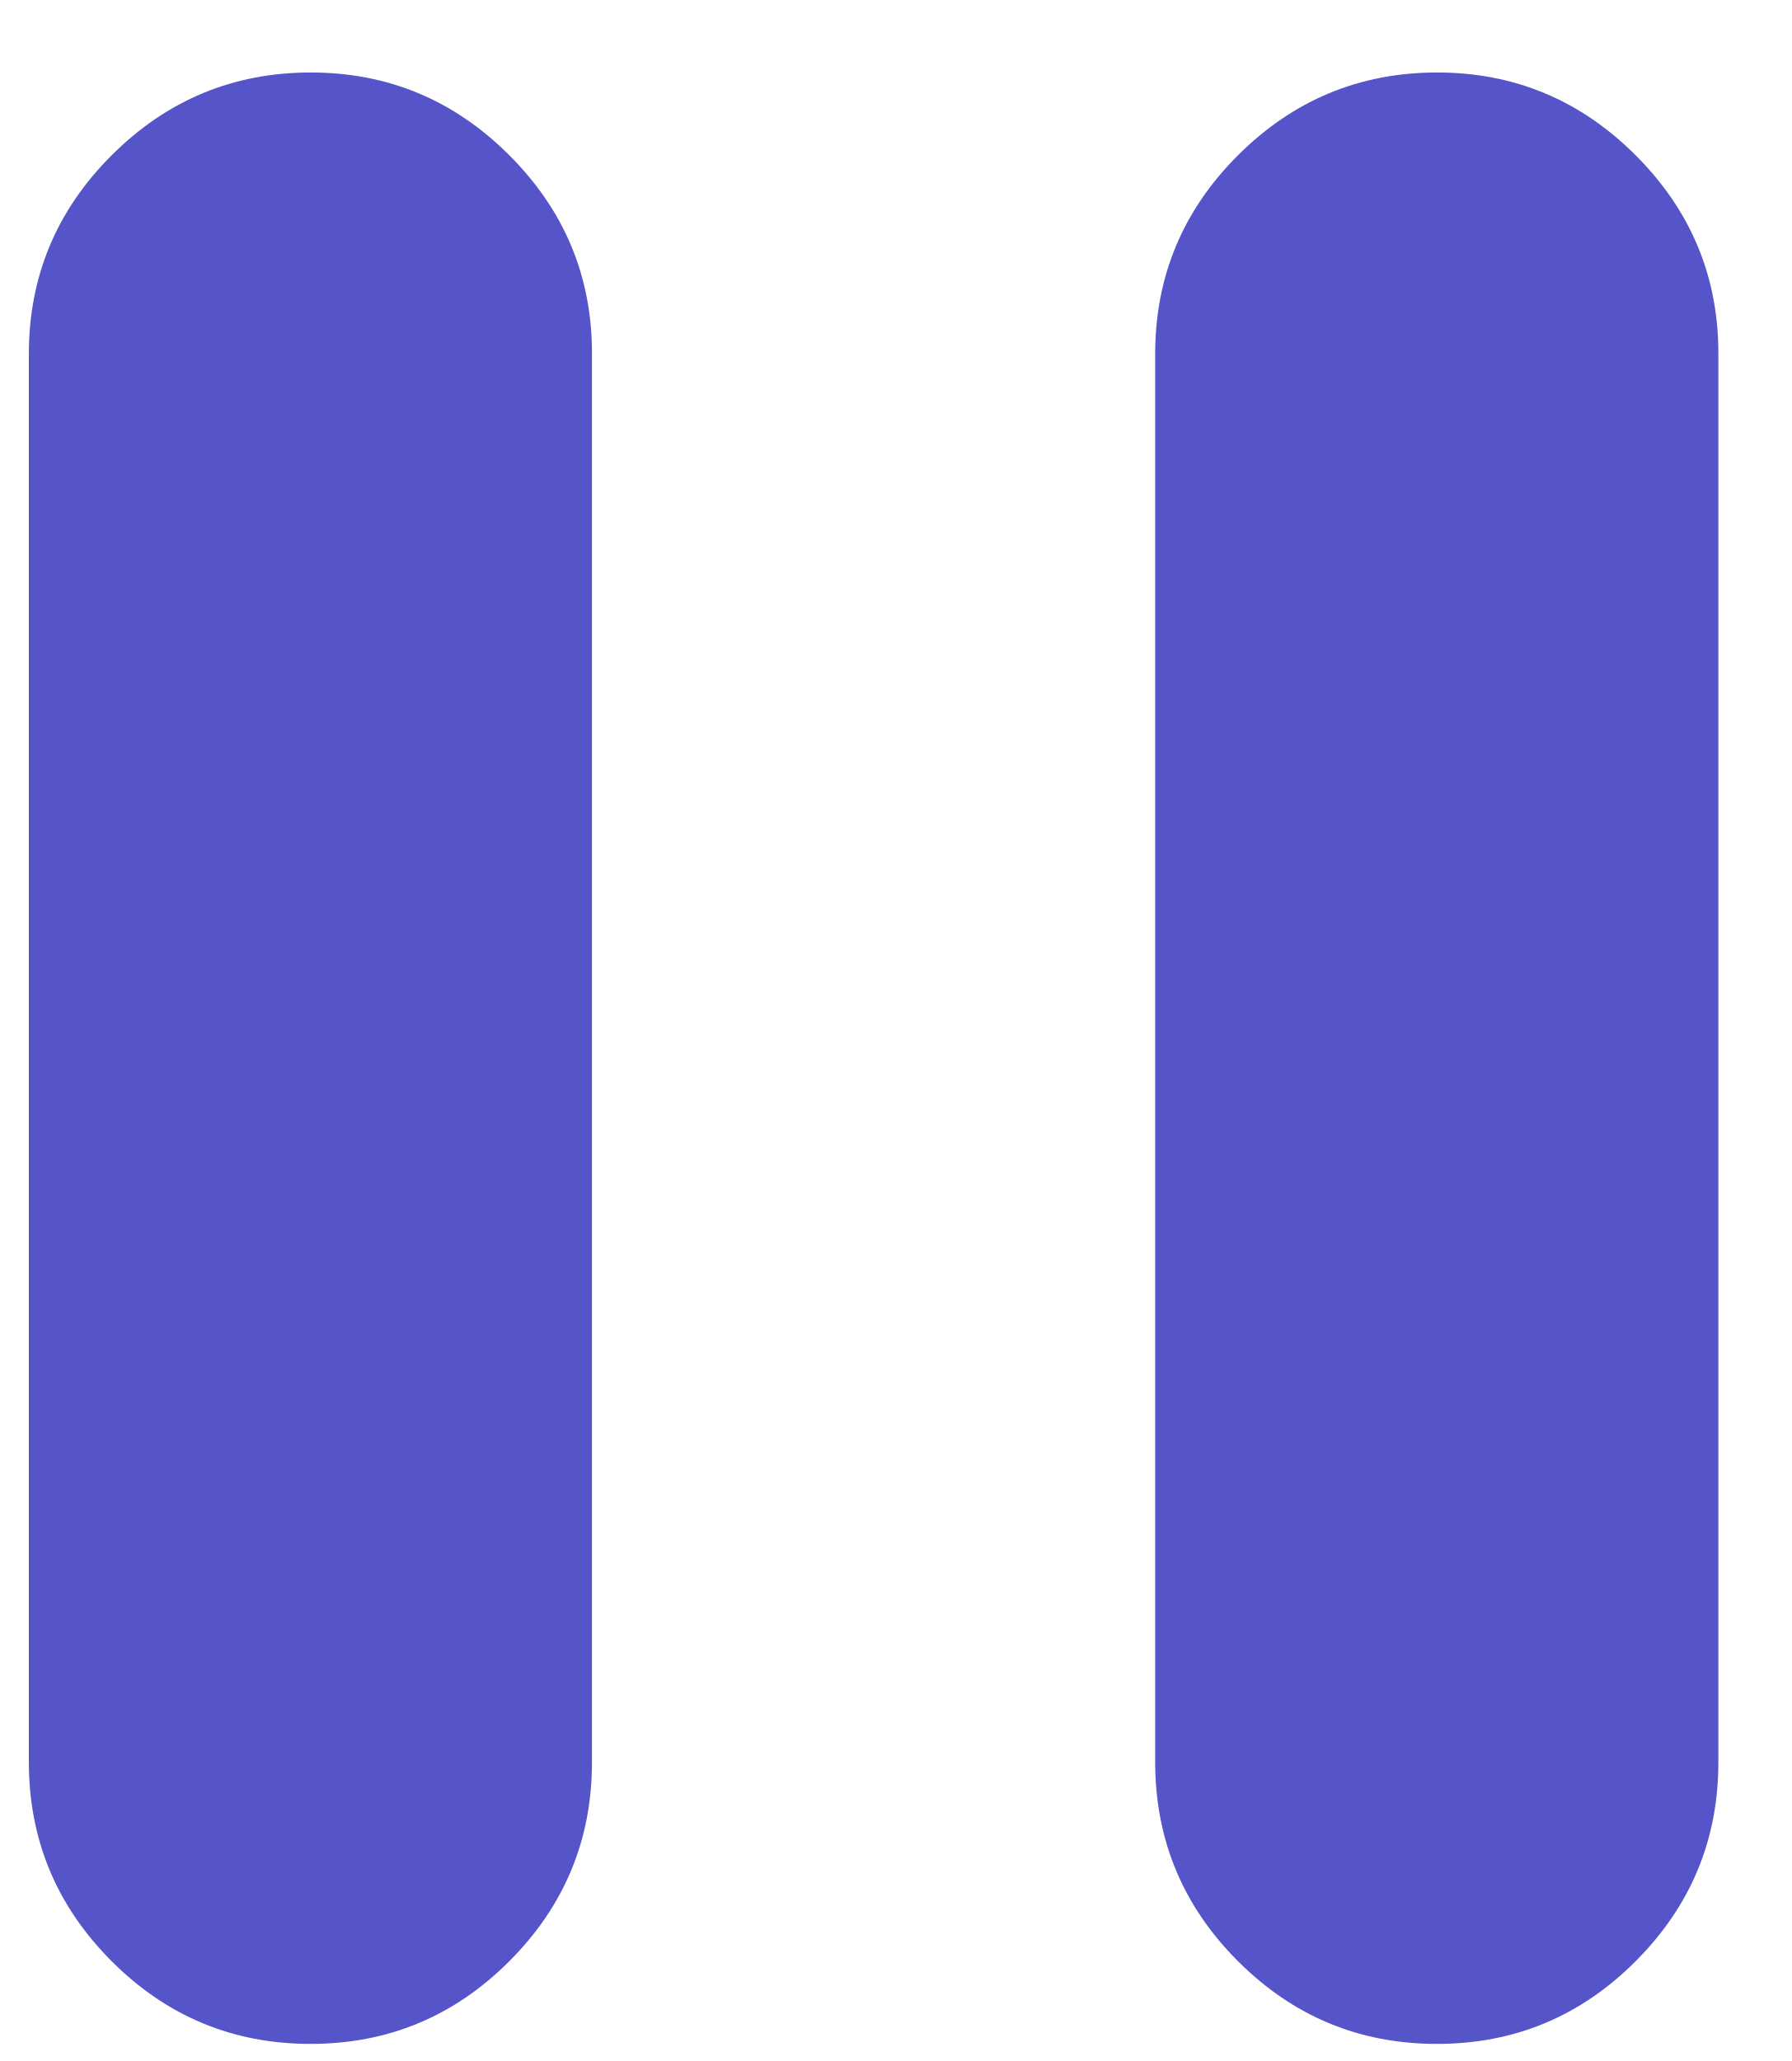
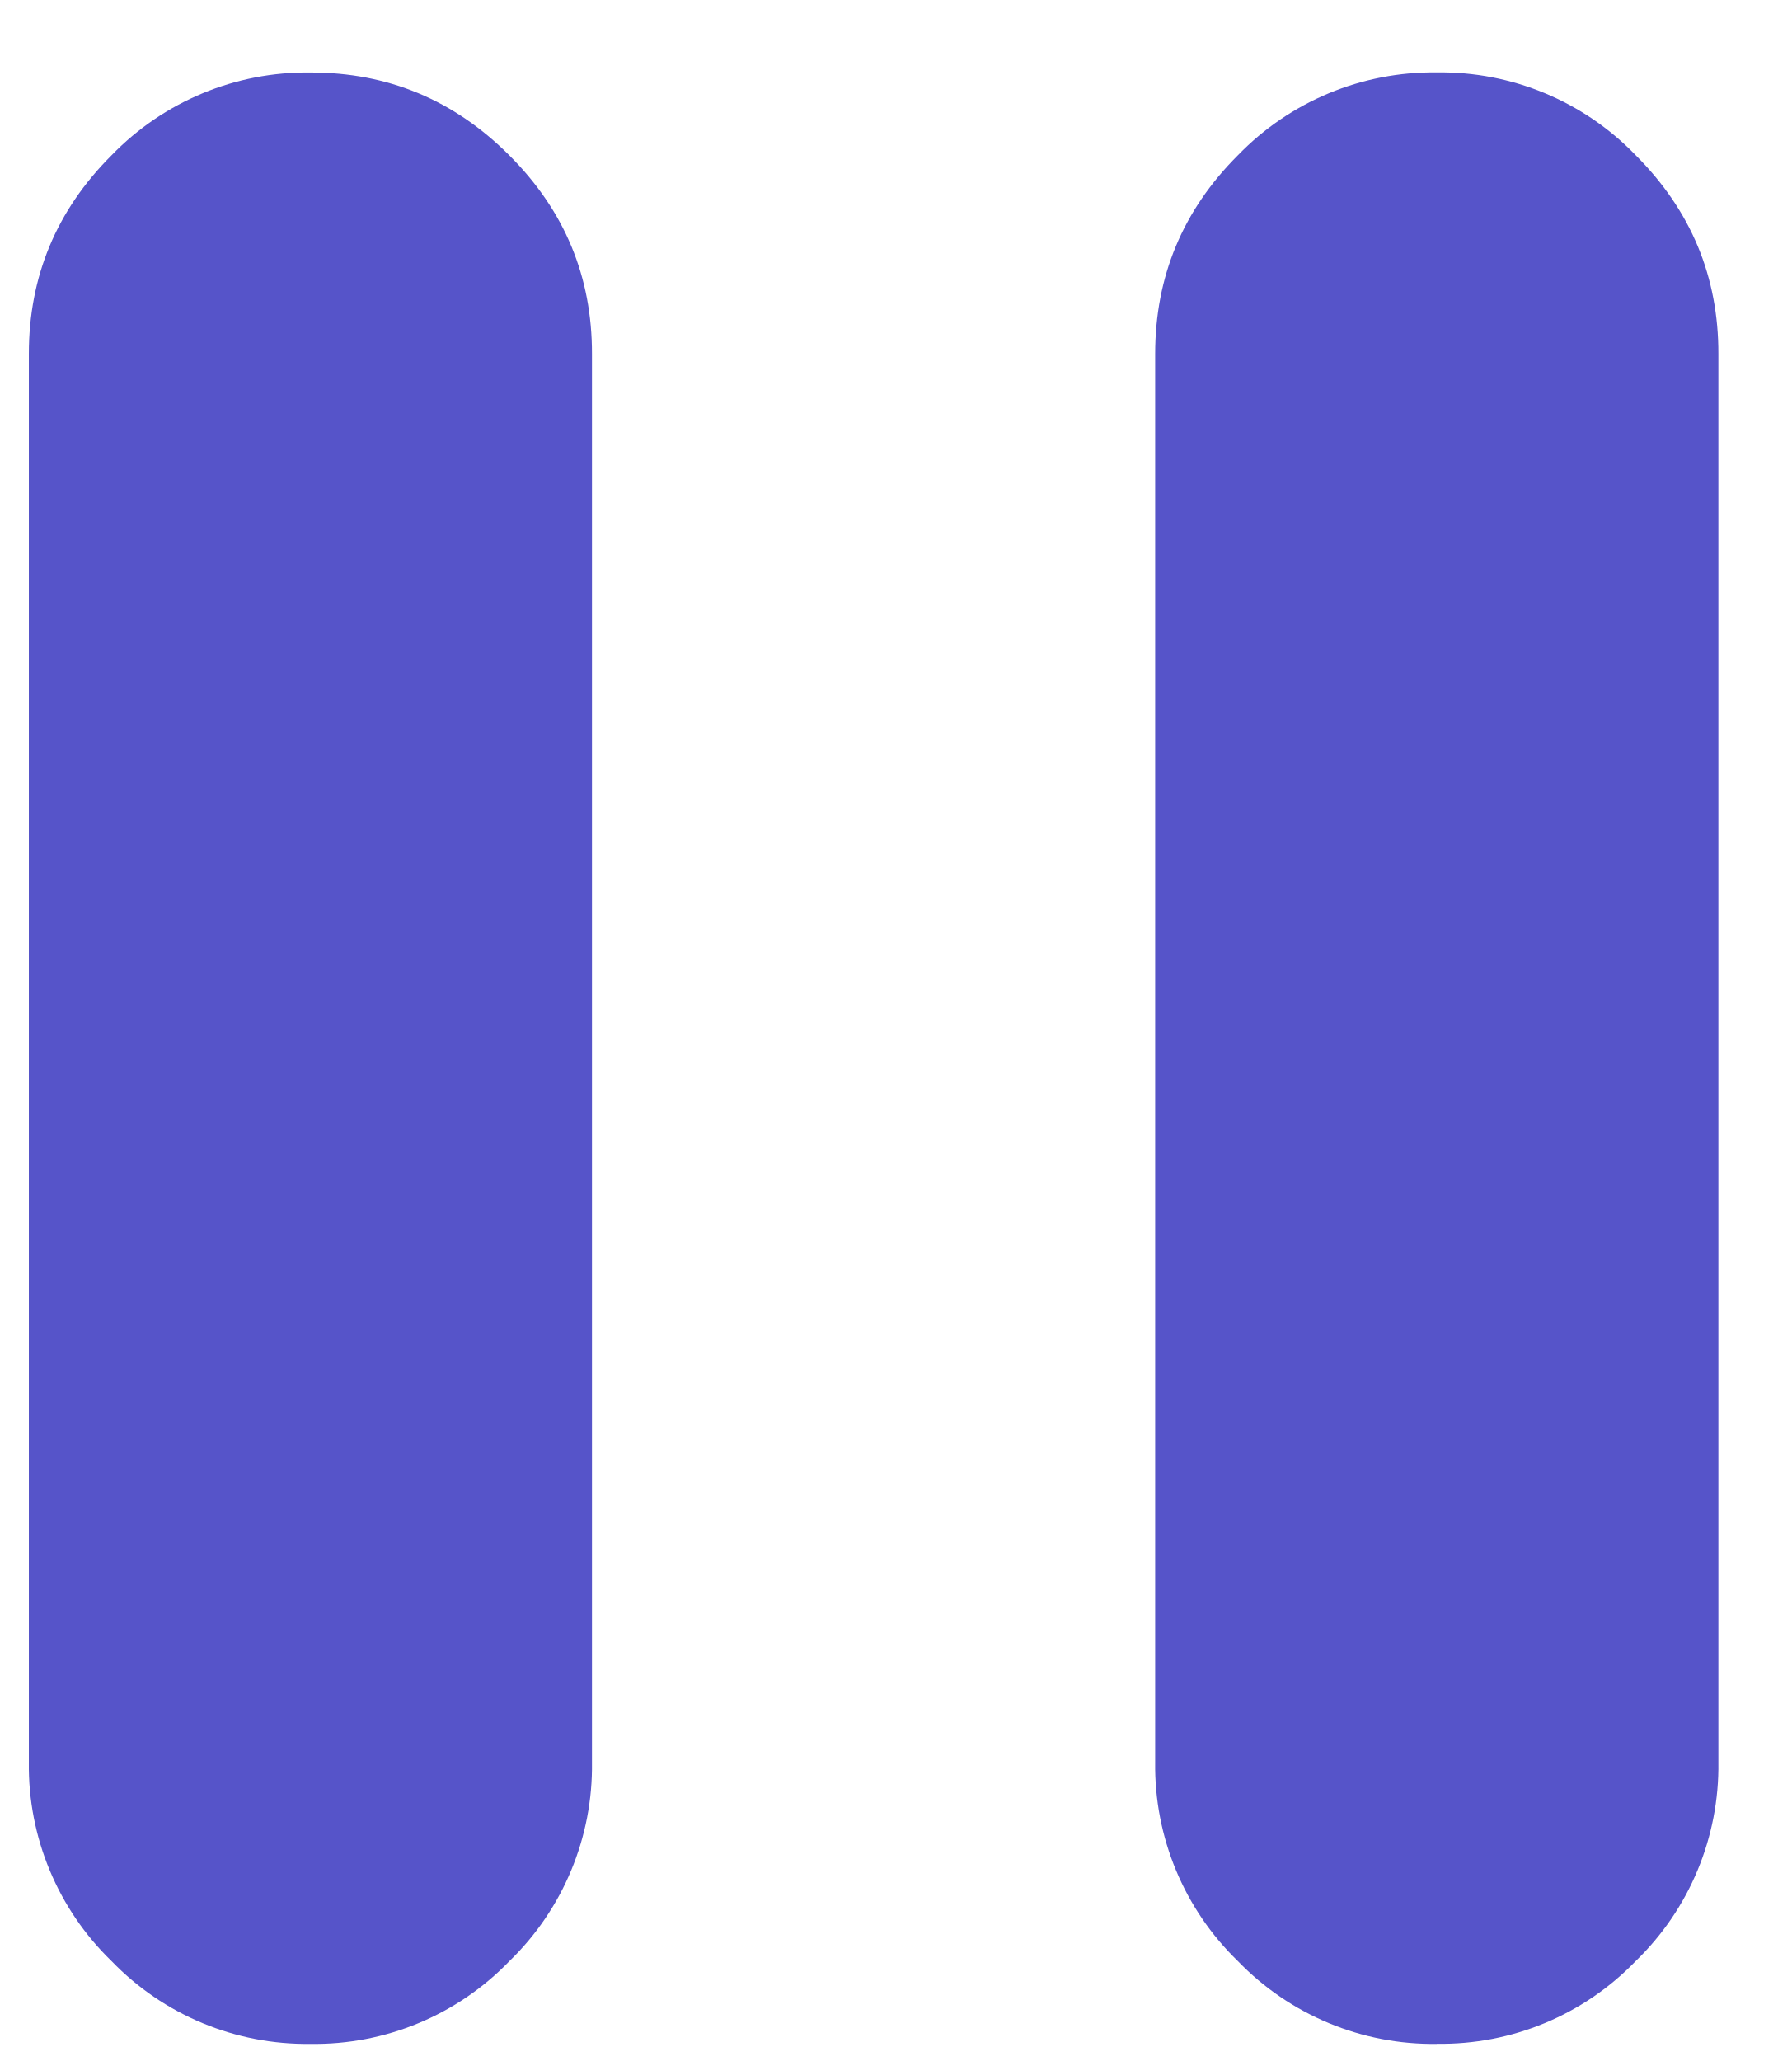
- <svg xmlns="http://www.w3.org/2000/svg" width="20" height="23" viewBox="0 0 20 23" fill="none">
-   <path d="M16.036 22.809C15.171 22.809 14.432 22.501 13.817 21.886C13.202 21.271 12.894 20.531 12.893 19.666V3.951C12.893 3.087 13.201 2.348 13.817 1.733C14.433 1.118 15.173 0.81 16.036 0.809C16.899 0.808 17.639 1.116 18.256 1.733C18.873 2.35 19.181 3.089 19.179 3.951V19.666C19.179 20.53 18.871 21.27 18.256 21.886C17.641 22.502 16.901 22.81 16.036 22.809ZM3.464 22.809C2.6 22.809 1.86 22.501 1.246 21.886C0.631 21.271 0.323 20.531 0.322 19.666V3.951C0.322 3.087 0.63 2.348 1.246 1.733C1.862 1.118 2.601 0.81 3.464 0.809C4.328 0.808 5.068 1.116 5.685 1.733C6.302 2.35 6.609 3.089 6.607 3.951V19.666C6.607 20.53 6.3 21.27 5.685 21.886C5.07 22.502 4.33 22.81 3.464 22.809Z" fill="#5654C9" />
+ <svg xmlns="http://www.w3.org/2000/svg" width="20" height="23" fill="none">
+   <path d="M16.036 22.809a3.025 3.025 0 0 1-2.219-.923 3.032 3.032 0 0 1-.924-2.22V3.95c0-.864.308-1.603.924-2.218a3.034 3.034 0 0 1 2.219-.924 3.023 3.023 0 0 1 2.22.924c.617.617.925 1.356.923 2.218v15.715a3.03 3.03 0 0 1-.923 2.22 3.019 3.019 0 0 1-2.22.923Zm-12.572 0a3.025 3.025 0 0 1-2.218-.923 3.033 3.033 0 0 1-.924-2.22V3.95c0-.864.308-1.603.924-2.218A3.034 3.034 0 0 1 3.464.809c.864-.001 1.604.307 2.22.924.618.617.925 1.356.923 2.218v15.715a3.03 3.03 0 0 1-.922 2.22 3.019 3.019 0 0 1-2.22.923Z" fill="#5654C9" />
</svg>
